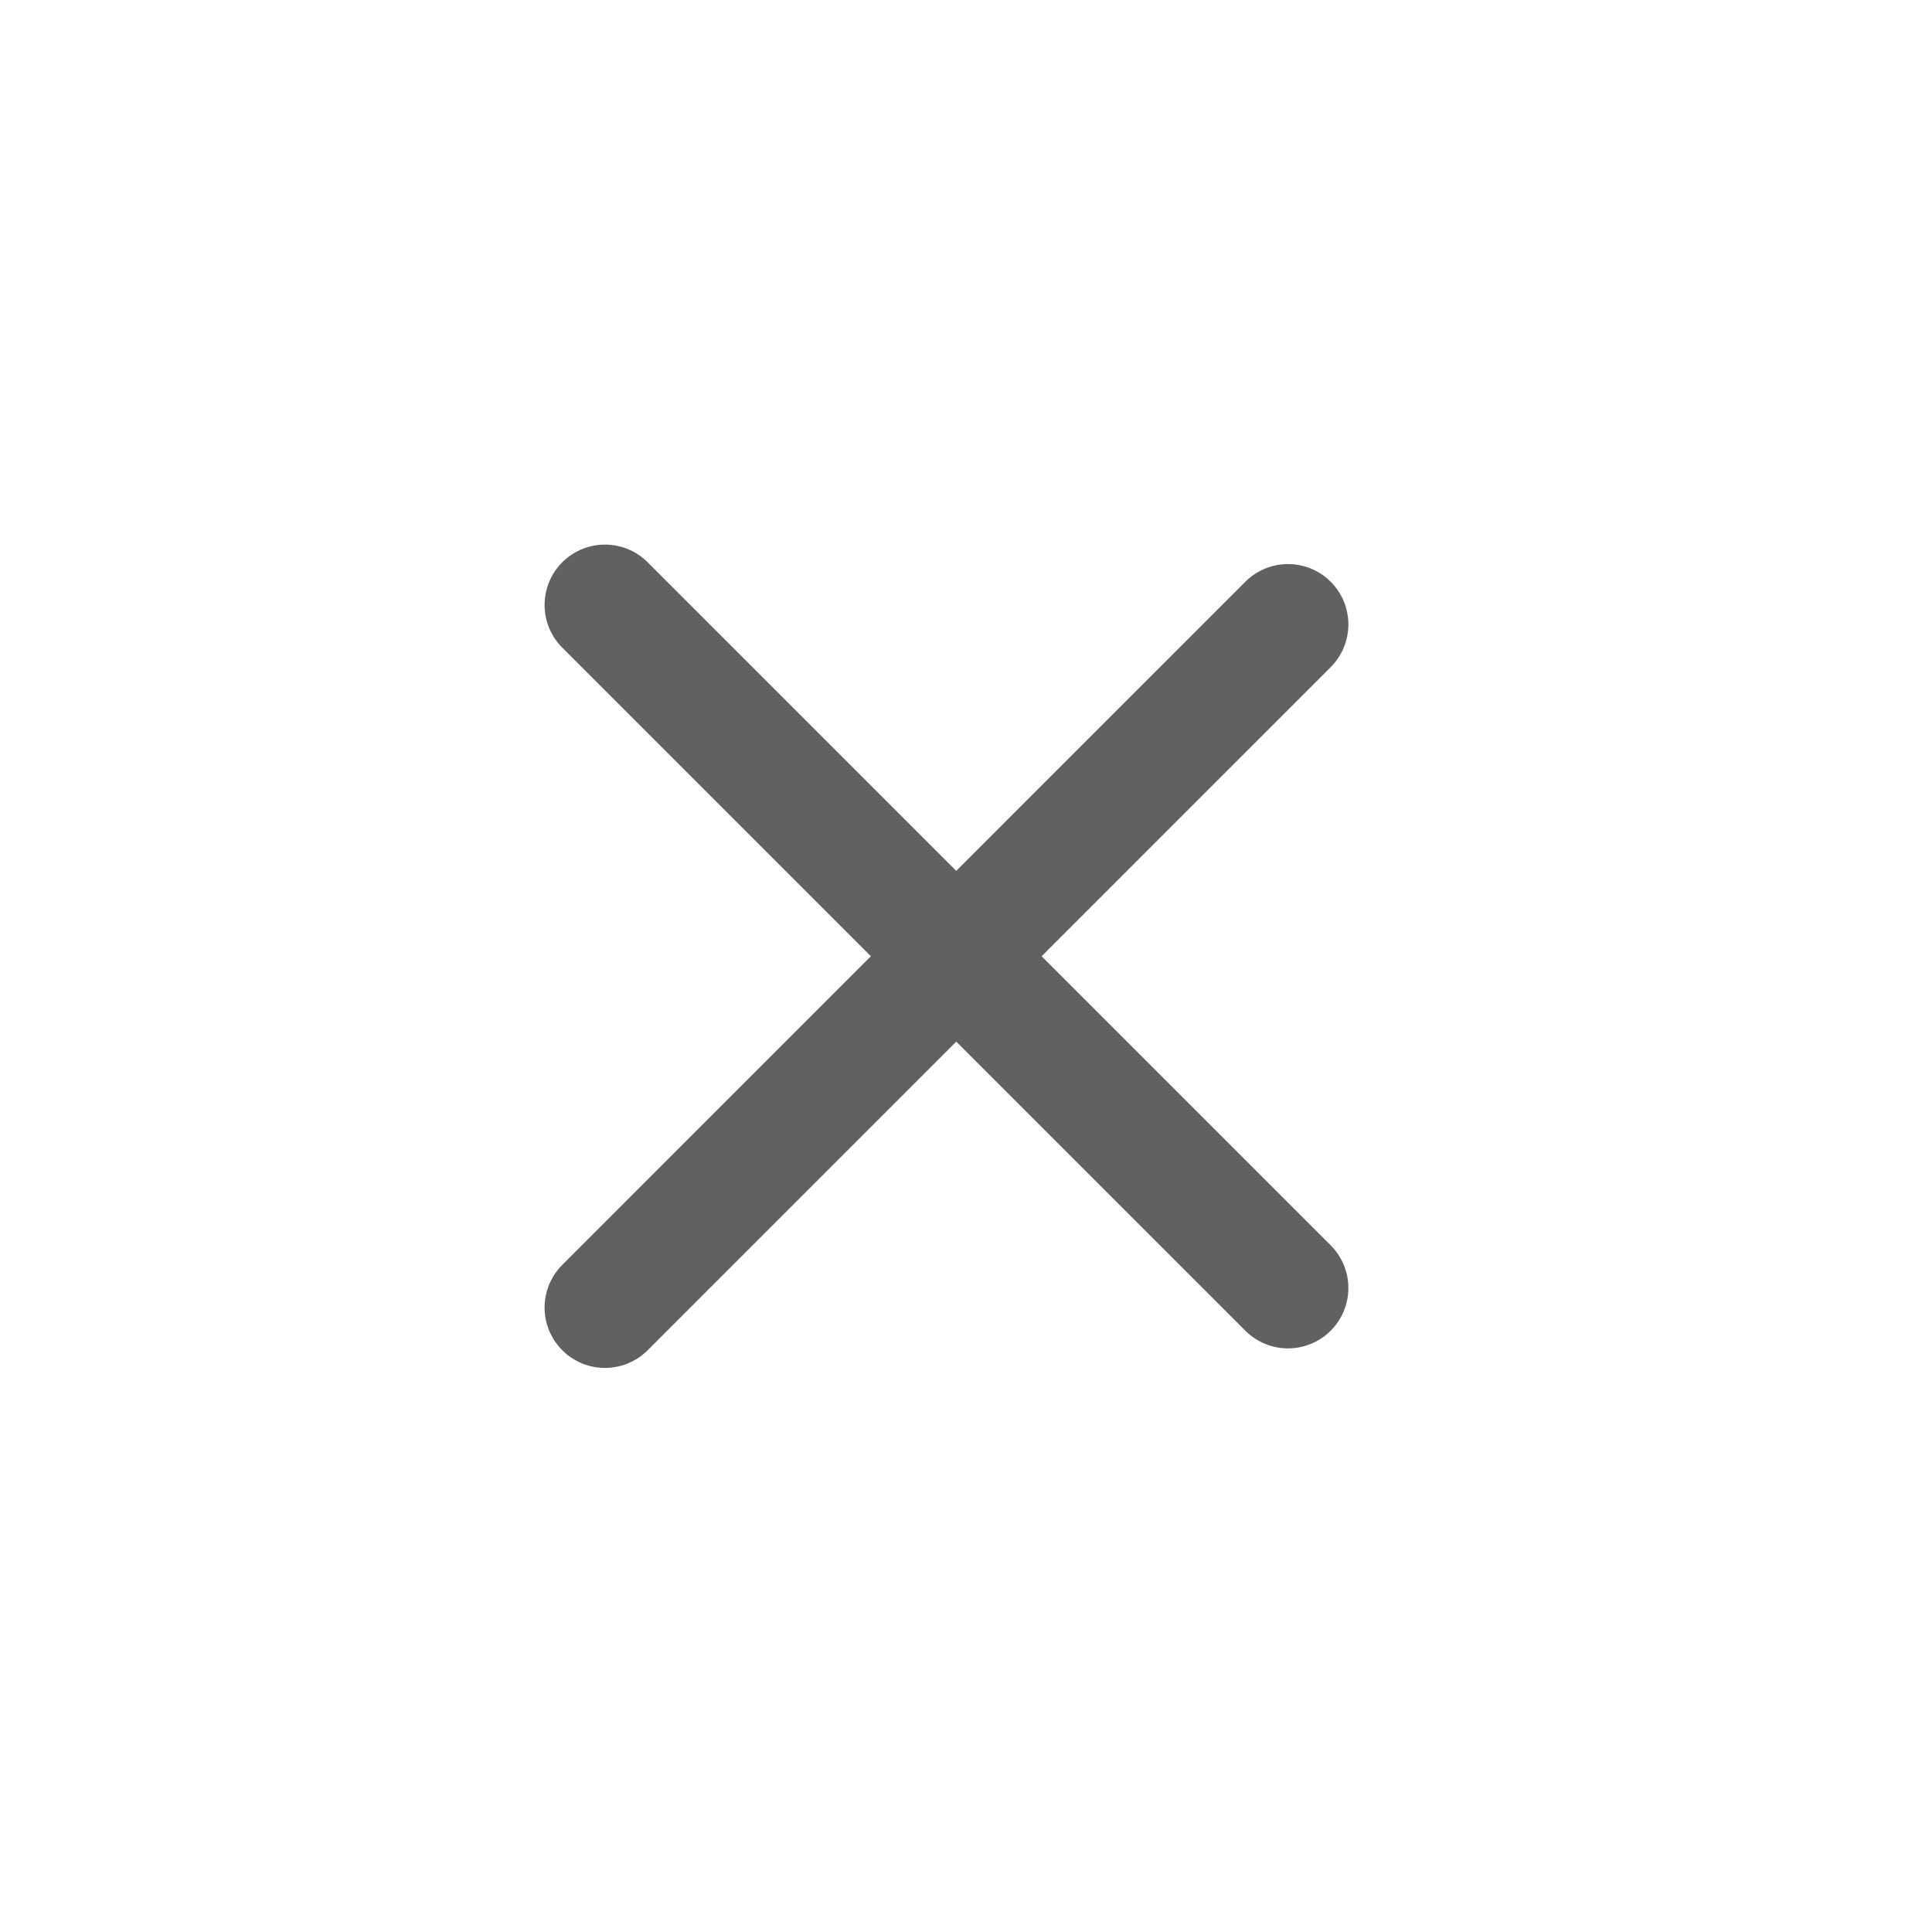
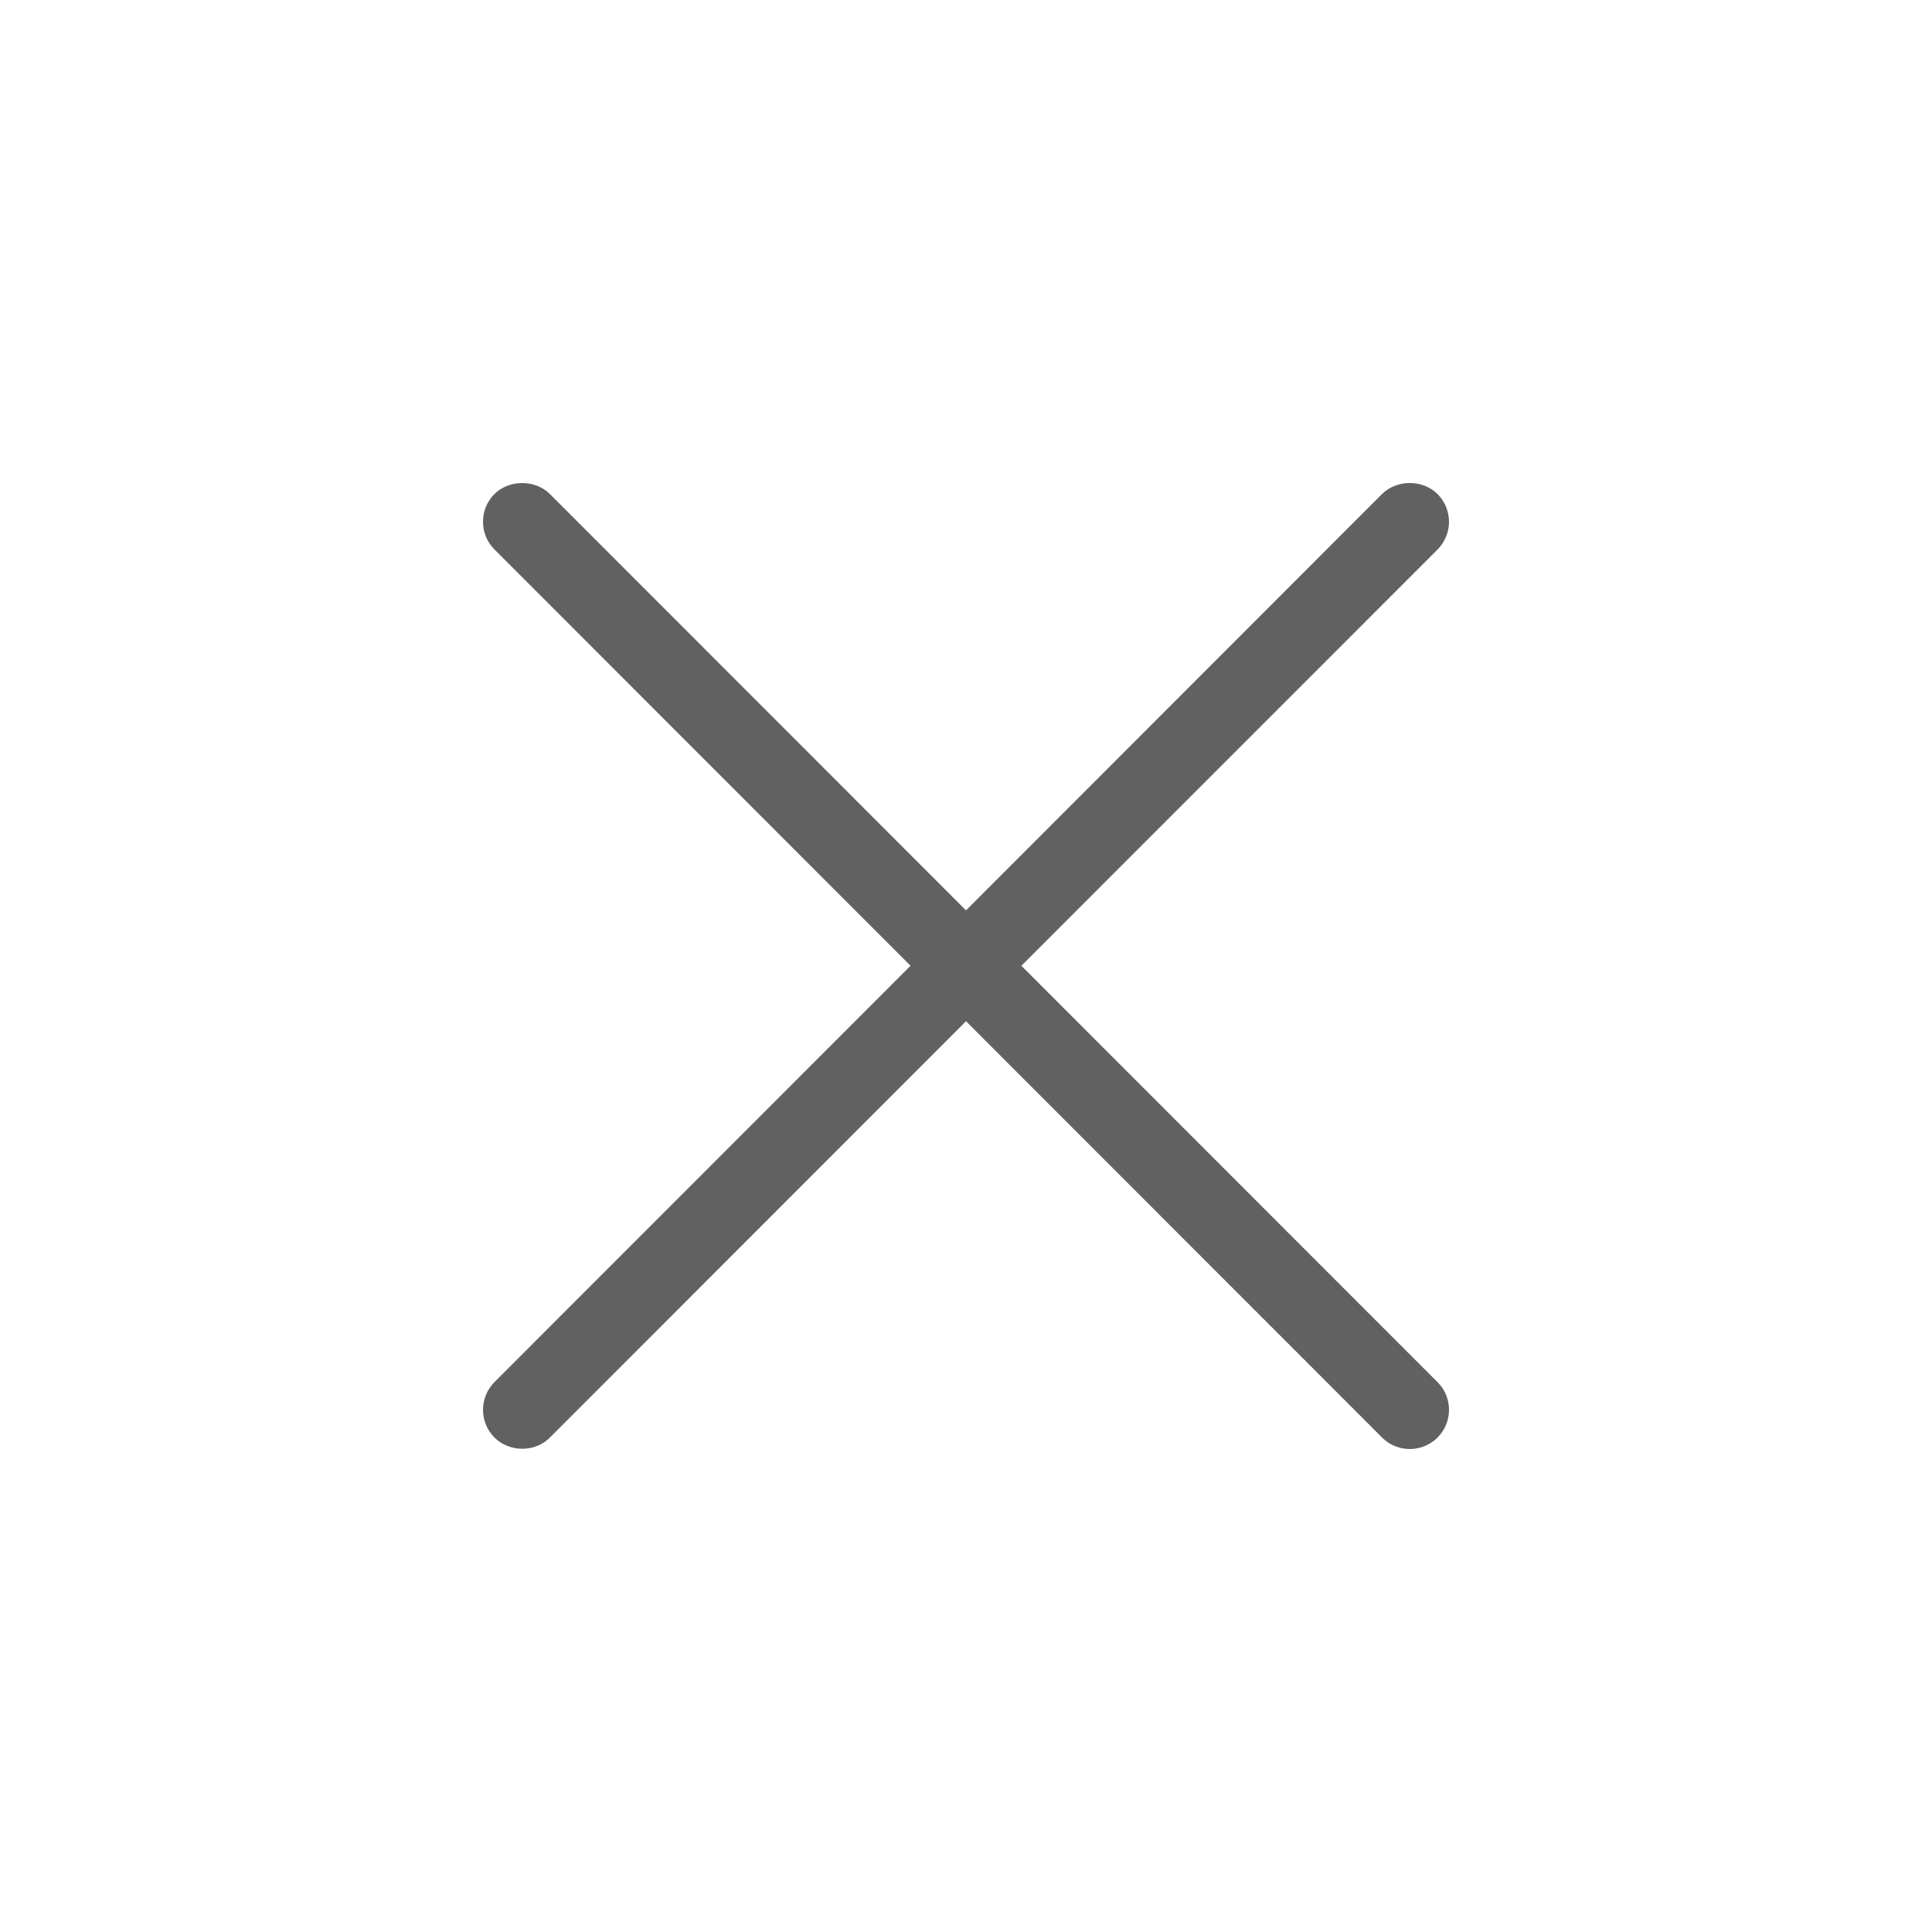
<svg xmlns="http://www.w3.org/2000/svg" width="24" height="24" viewBox="0 0 24 24" fill="none">
-   <path d="M16 7.757L7.515 16.243" stroke="#616161" stroke-width="1.5" stroke-linecap="round" />
-   <path d="M16 16L7.515 7.515" stroke="#616161" stroke-width="1.5" stroke-linecap="round" />
+   <path d="M12.688 11.997L17.858 6.826C17.949 6.734 18 6.61 18 6.481C18 6.352 17.948 6.228 17.857 6.137C17.674 5.955 17.352 5.954 17.168 6.137L12 11.309L6.83 6.136C6.647 5.955 6.325 5.956 6.142 6.137C6.097 6.182 6.061 6.236 6.036 6.295C6.012 6.354 6 6.418 6 6.482C6 6.612 6.051 6.734 6.142 6.825L11.311 11.997L6.142 17.169C6.051 17.261 6 17.385 6 17.515C6.001 17.644 6.052 17.768 6.144 17.859C6.232 17.947 6.358 17.997 6.487 17.997H6.49C6.62 17.997 6.745 17.946 6.832 17.857L12 12.686L17.17 17.859C17.261 17.95 17.383 18 17.513 18C17.577 18 17.64 17.988 17.699 17.963C17.759 17.939 17.812 17.903 17.858 17.858C17.903 17.812 17.939 17.759 17.963 17.7C17.988 17.64 18 17.577 18 17.513C18 17.383 17.95 17.261 17.858 17.17L12.688 11.997Z" fill="#616161" />
</svg>
